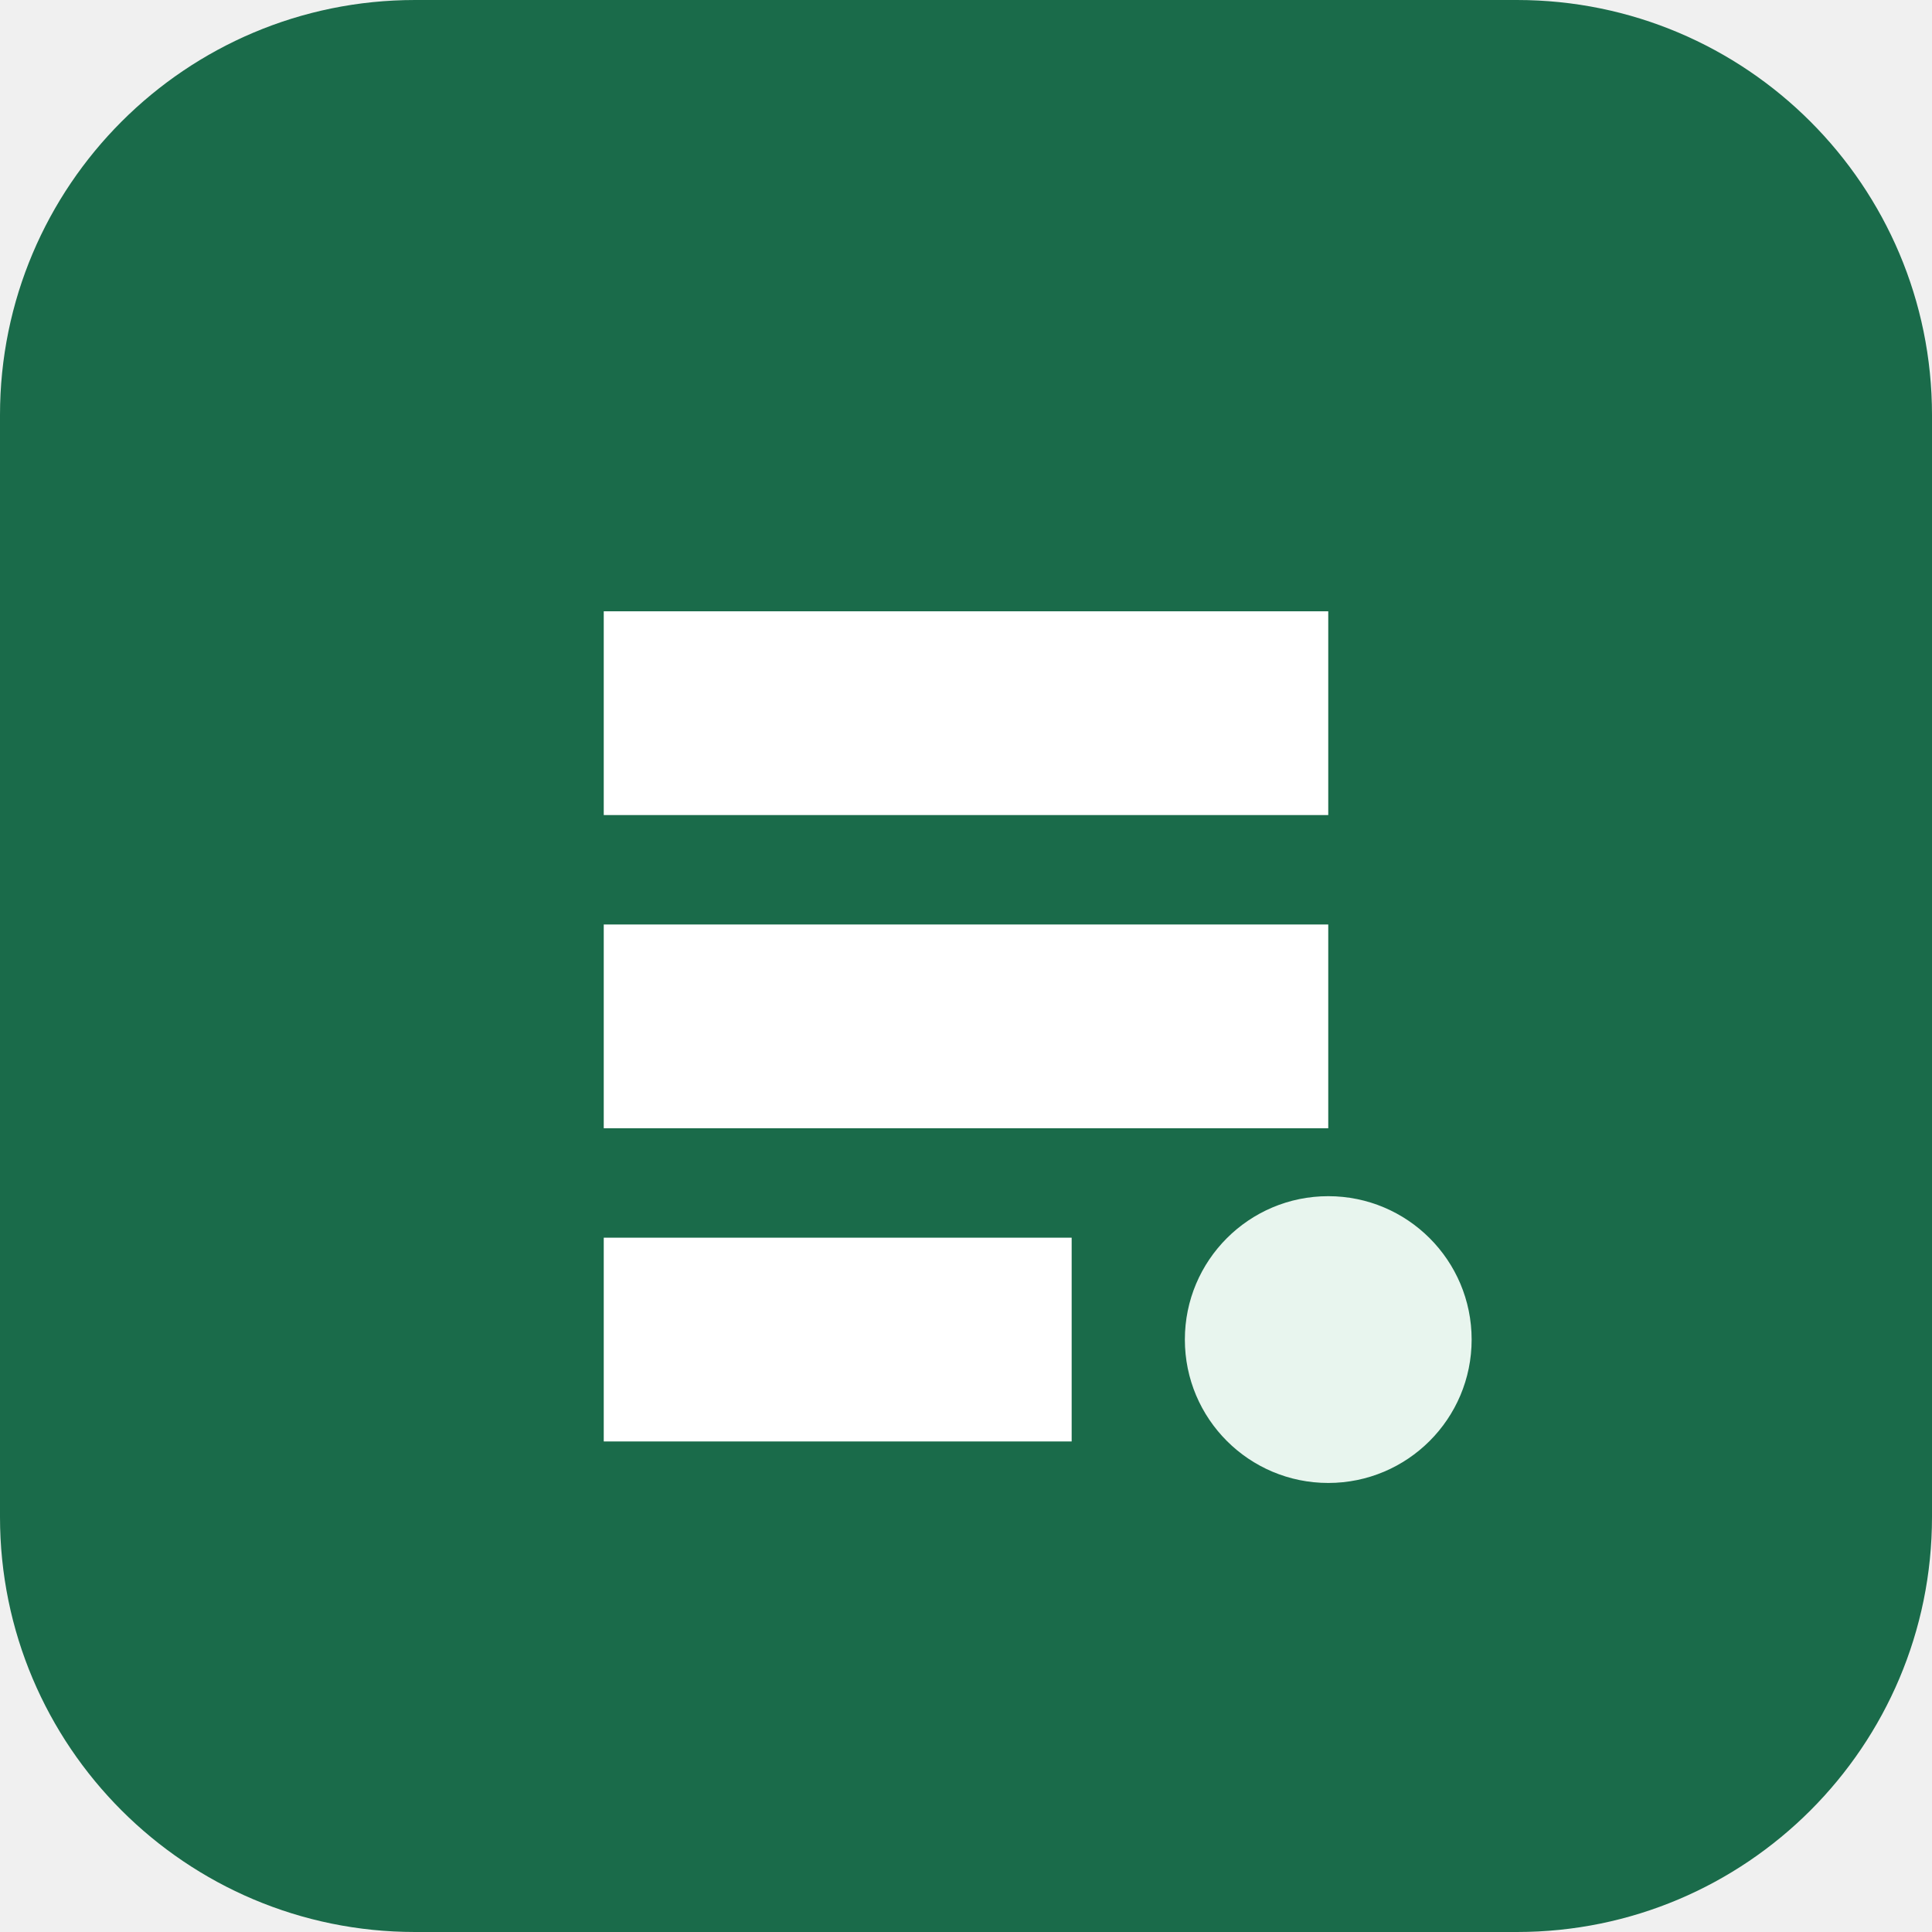
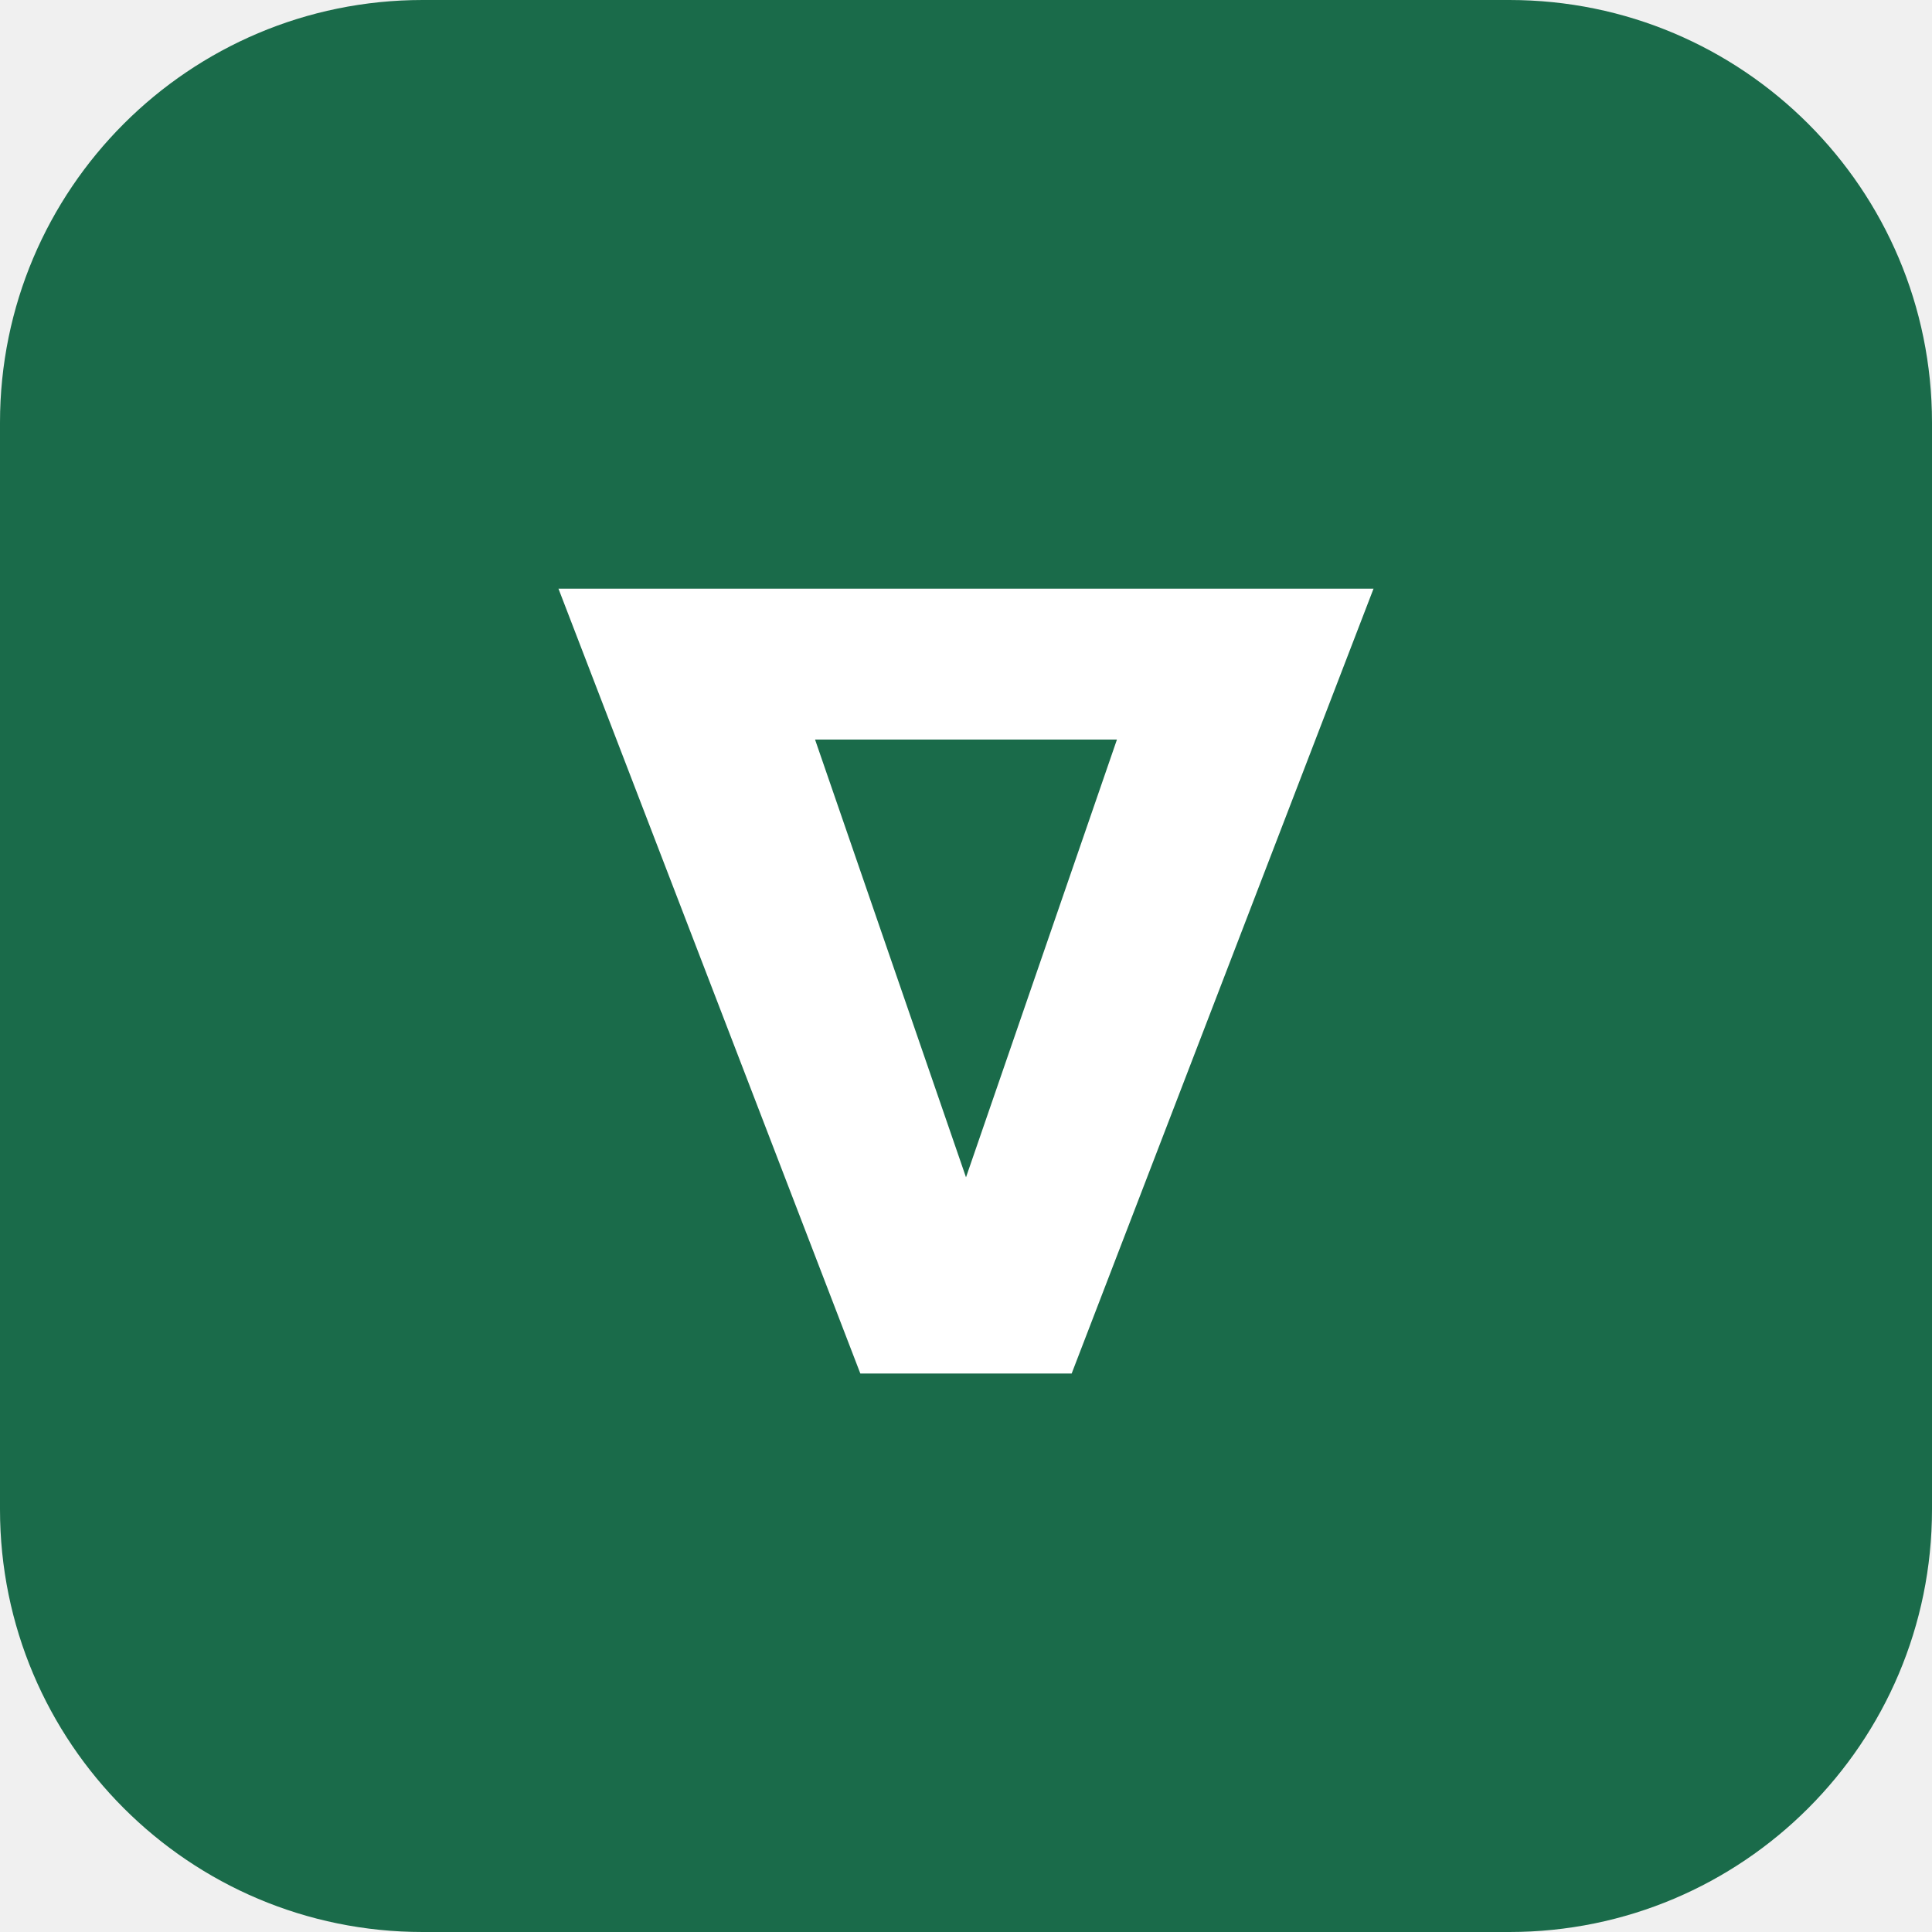
- <svg xmlns="http://www.w3.org/2000/svg" viewBox="0 0 512 512">
-   <rect width="512" height="512" rx="110" fill="#1a6b4a" />
-   <path d="M160 162h192v54H160zm0 83h192v54H160zm0 83h124v54H160z" fill="white" />
-   <circle cx="352" cy="355" r="38" fill="#e8f5ee" />
+ <svg xmlns="http://www.w3.org/2000/svg" viewBox="0 0 128 128">
+   <rect width="128" height="128" rx="28" fill="#1a6b4a" />
+   <path d="M37 39h54L71 91H57L37 39zm17 10 10 29 10-29H54z" fill="white" />
</svg>
